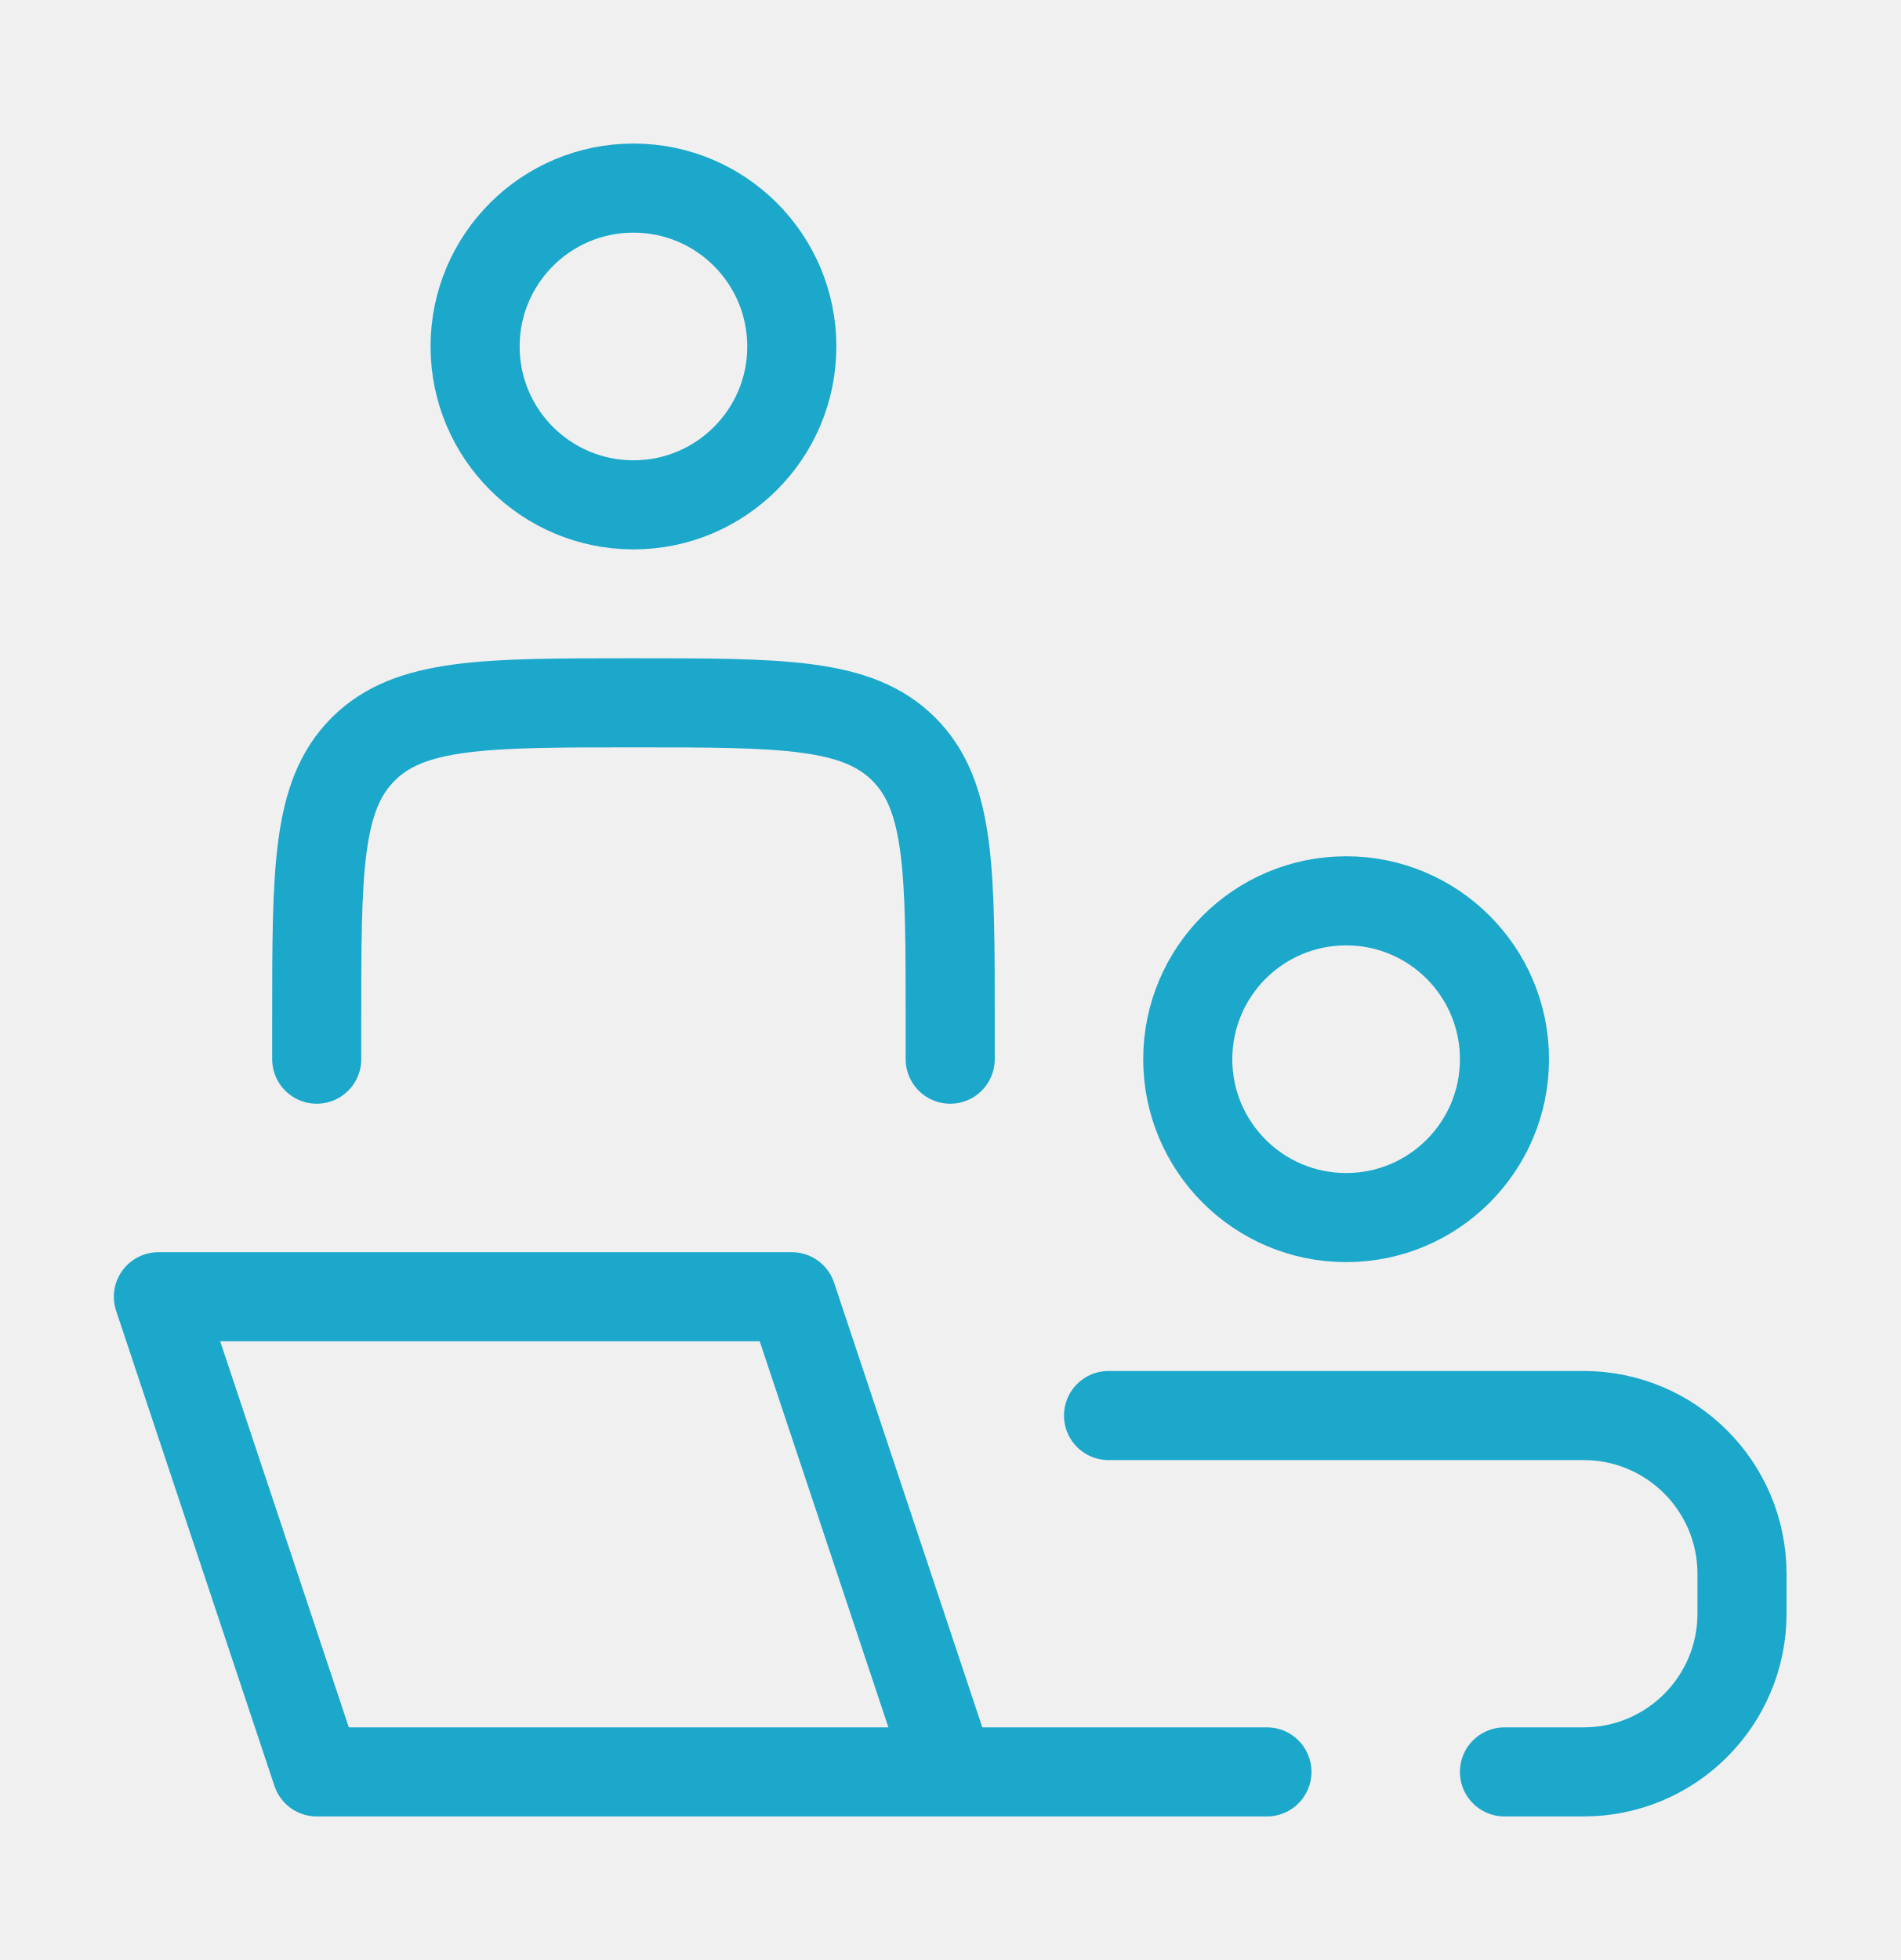
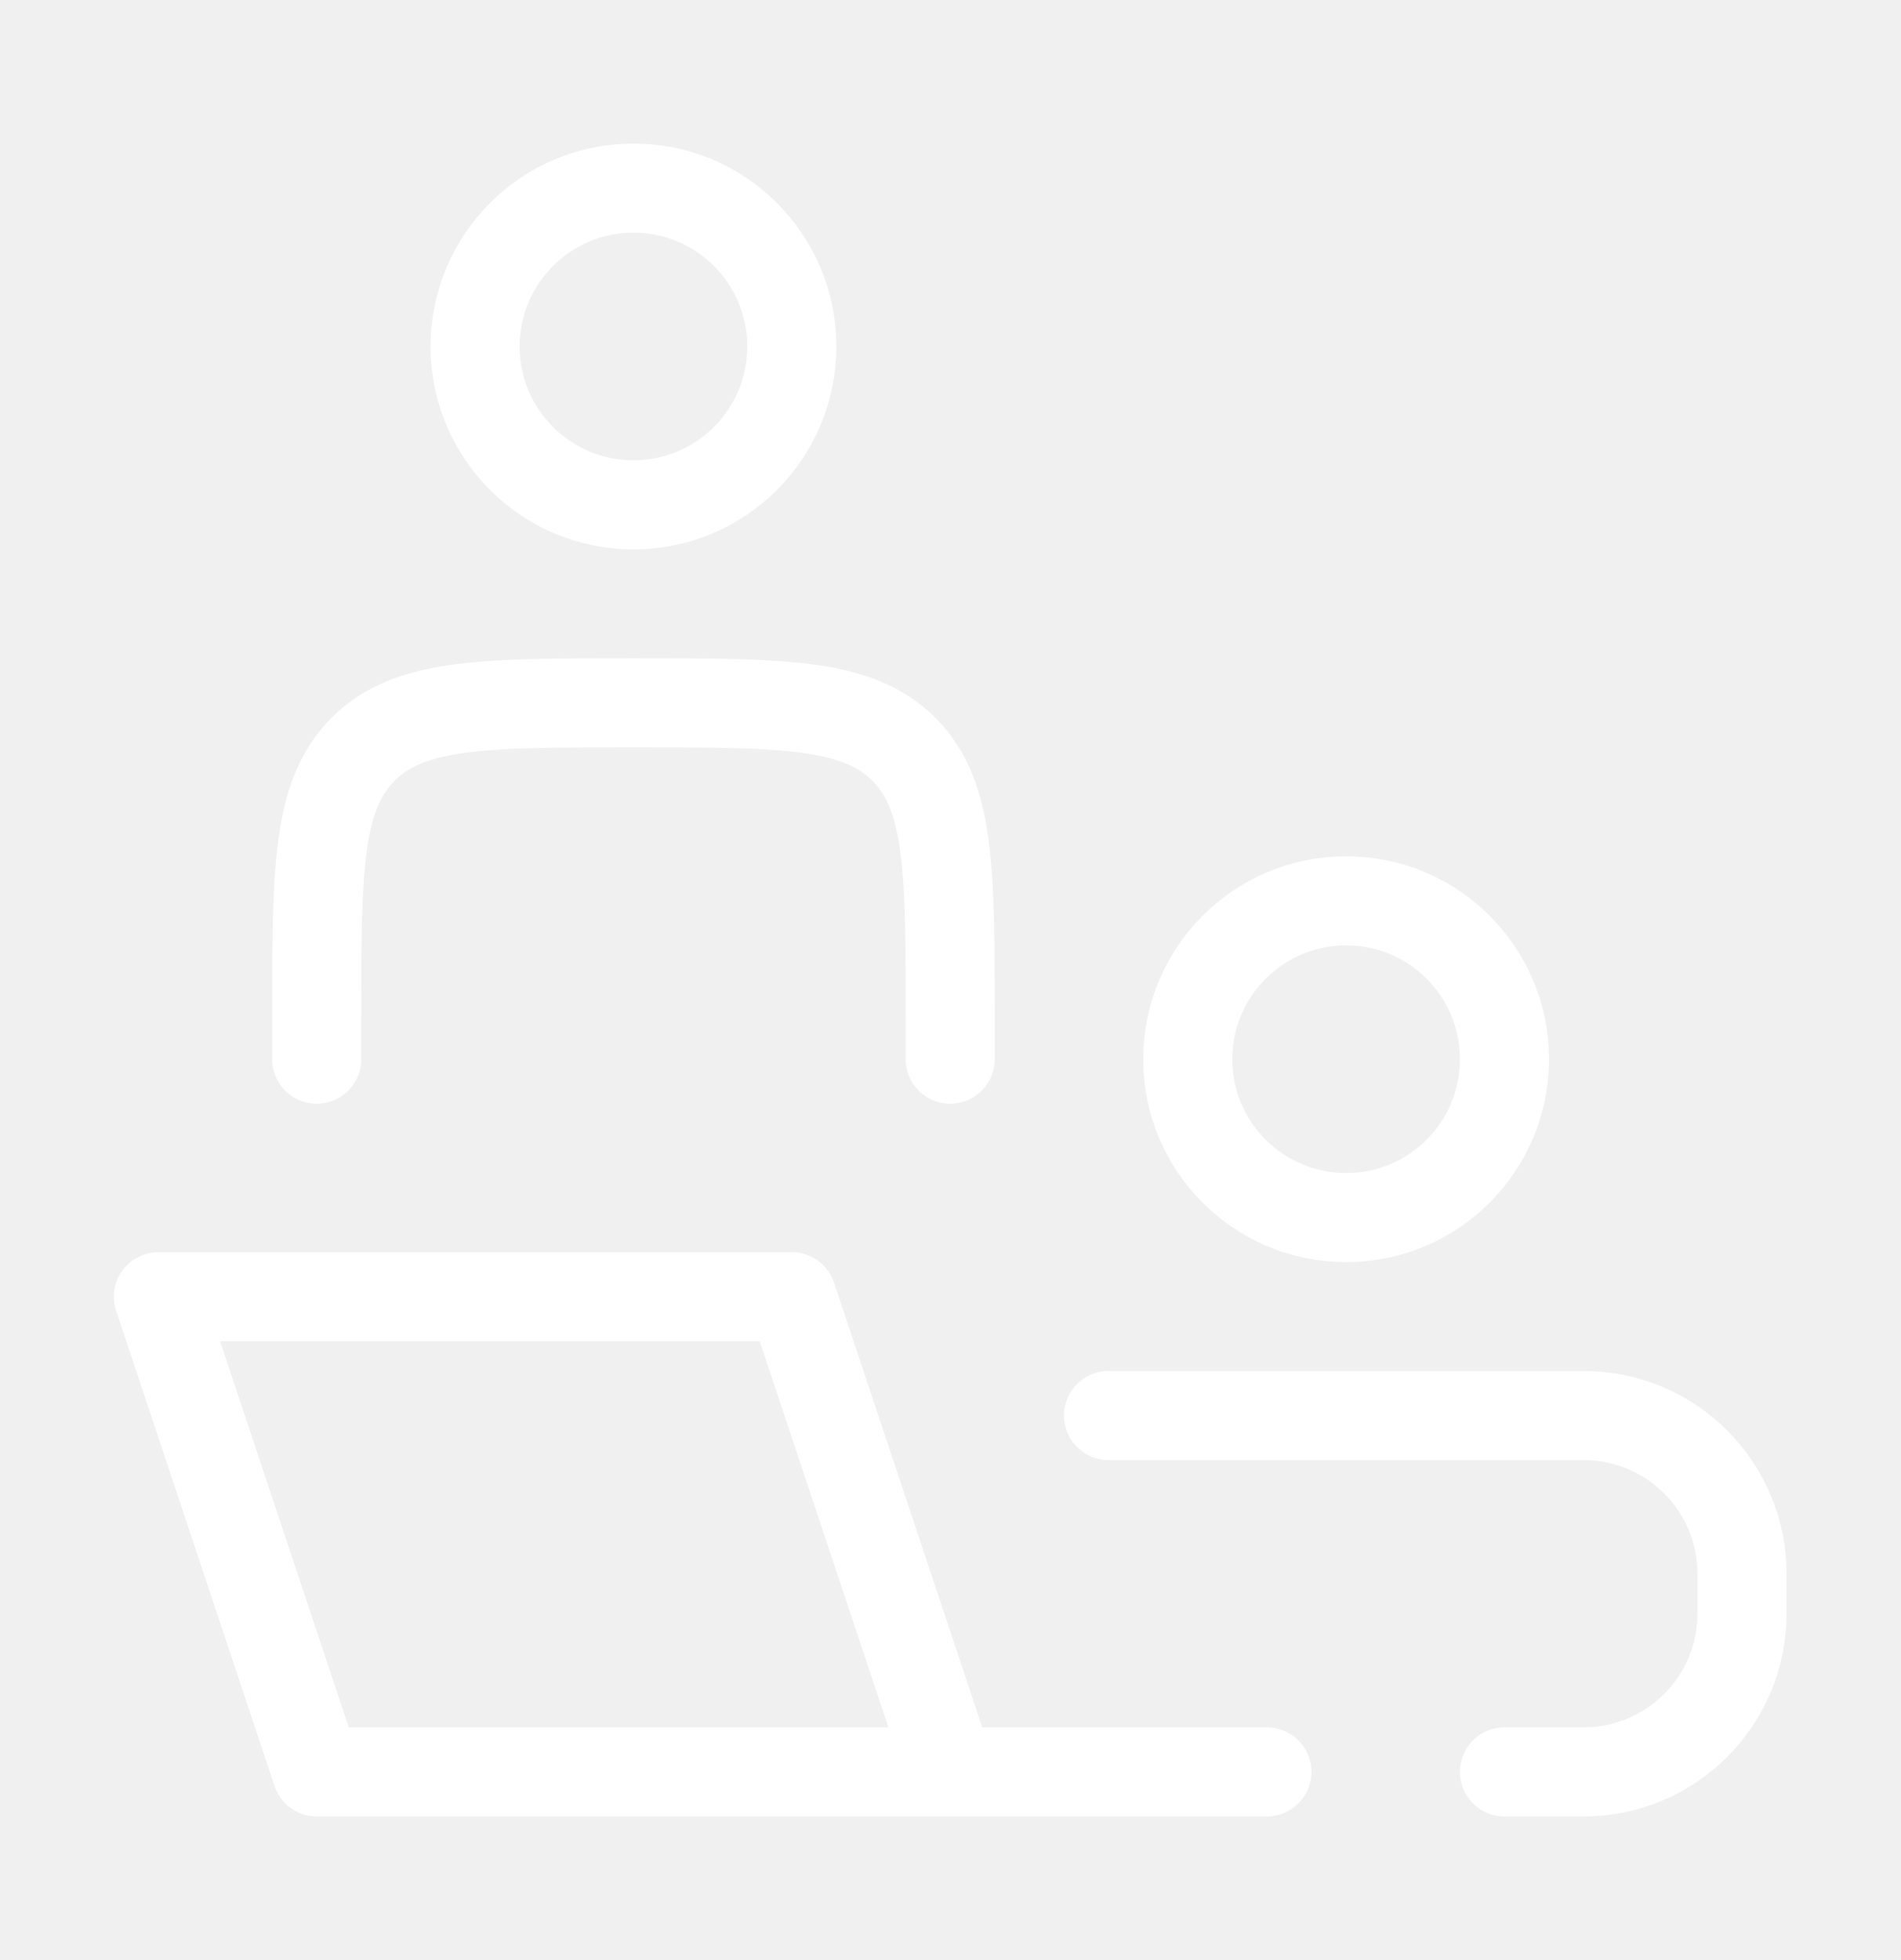
<svg xmlns="http://www.w3.org/2000/svg" width="32" height="33" viewBox="0 0 32 33" fill="none">
-   <path d="M16 29.833L13.333 21.833H2.667L5.333 29.833H16ZM16 29.833H21.333" stroke="#1CA8CB" stroke-width="1.5" stroke-linecap="round" stroke-linejoin="round" />
-   <path d="M16 17.833V17.166C16 14.652 16 13.395 15.219 12.614C14.438 11.833 13.181 11.833 10.667 11.833C8.153 11.833 6.896 11.833 6.115 12.614C5.333 13.395 5.333 14.652 5.333 17.166V17.833" stroke="#1CA8CB" stroke-width="1.5" stroke-linecap="round" stroke-linejoin="round" />
-   <path d="M25.333 17.834C25.333 19.306 24.14 20.5 22.667 20.5C21.194 20.5 20 19.306 20 17.834C20 16.361 21.194 15.167 22.667 15.167C24.14 15.167 25.333 16.361 25.333 17.834Z" stroke="#1CA8CB" stroke-width="1.5" />
-   <path d="M13.333 5.834C13.333 7.306 12.139 8.5 10.667 8.5C9.194 8.5 8 7.306 8 5.834C8 4.361 9.194 3.167 10.667 3.167C12.139 3.167 13.333 4.361 13.333 5.834Z" stroke="#1CA8CB" stroke-width="1.5" />
-   <path d="M18.666 23.833H26.666C28.139 23.833 29.333 25.027 29.333 26.5V27.166C29.333 28.639 28.139 29.833 26.666 29.833H25.333" stroke="#1CA8CB" stroke-width="1.5" stroke-linecap="round" />
+   <path d="M16 29.833L13.333 21.833H2.667L5.333 29.833H16ZM16 29.833H21.333" stroke="white" stroke-width="1.5" stroke-linecap="round" stroke-linejoin="round" />
+   <path d="M16 17.833V17.166C16 14.652 16 13.395 15.219 12.614C14.438 11.833 13.181 11.833 10.667 11.833C8.153 11.833 6.896 11.833 6.115 12.614C5.333 13.395 5.333 14.652 5.333 17.166V17.833" stroke="white" stroke-width="1.5" stroke-linecap="round" stroke-linejoin="round" />
+   <path d="M25.333 17.834C25.333 19.306 24.14 20.5 22.667 20.5C21.194 20.5 20 19.306 20 17.834C20 16.361 21.194 15.167 22.667 15.167C24.14 15.167 25.333 16.361 25.333 17.834Z" stroke="white" stroke-width="1.5" />
+   <path d="M13.333 5.834C13.333 7.306 12.139 8.5 10.667 8.5C9.194 8.5 8 7.306 8 5.834C8 4.361 9.194 3.167 10.667 3.167C12.139 3.167 13.333 4.361 13.333 5.834Z" stroke="white" stroke-width="1.5" />
+   <path d="M18.666 23.833H26.666C28.139 23.833 29.333 25.027 29.333 26.5V27.166C29.333 28.639 28.139 29.833 26.666 29.833H25.333" stroke="white" stroke-width="1.5" stroke-linecap="round" />
</svg>
